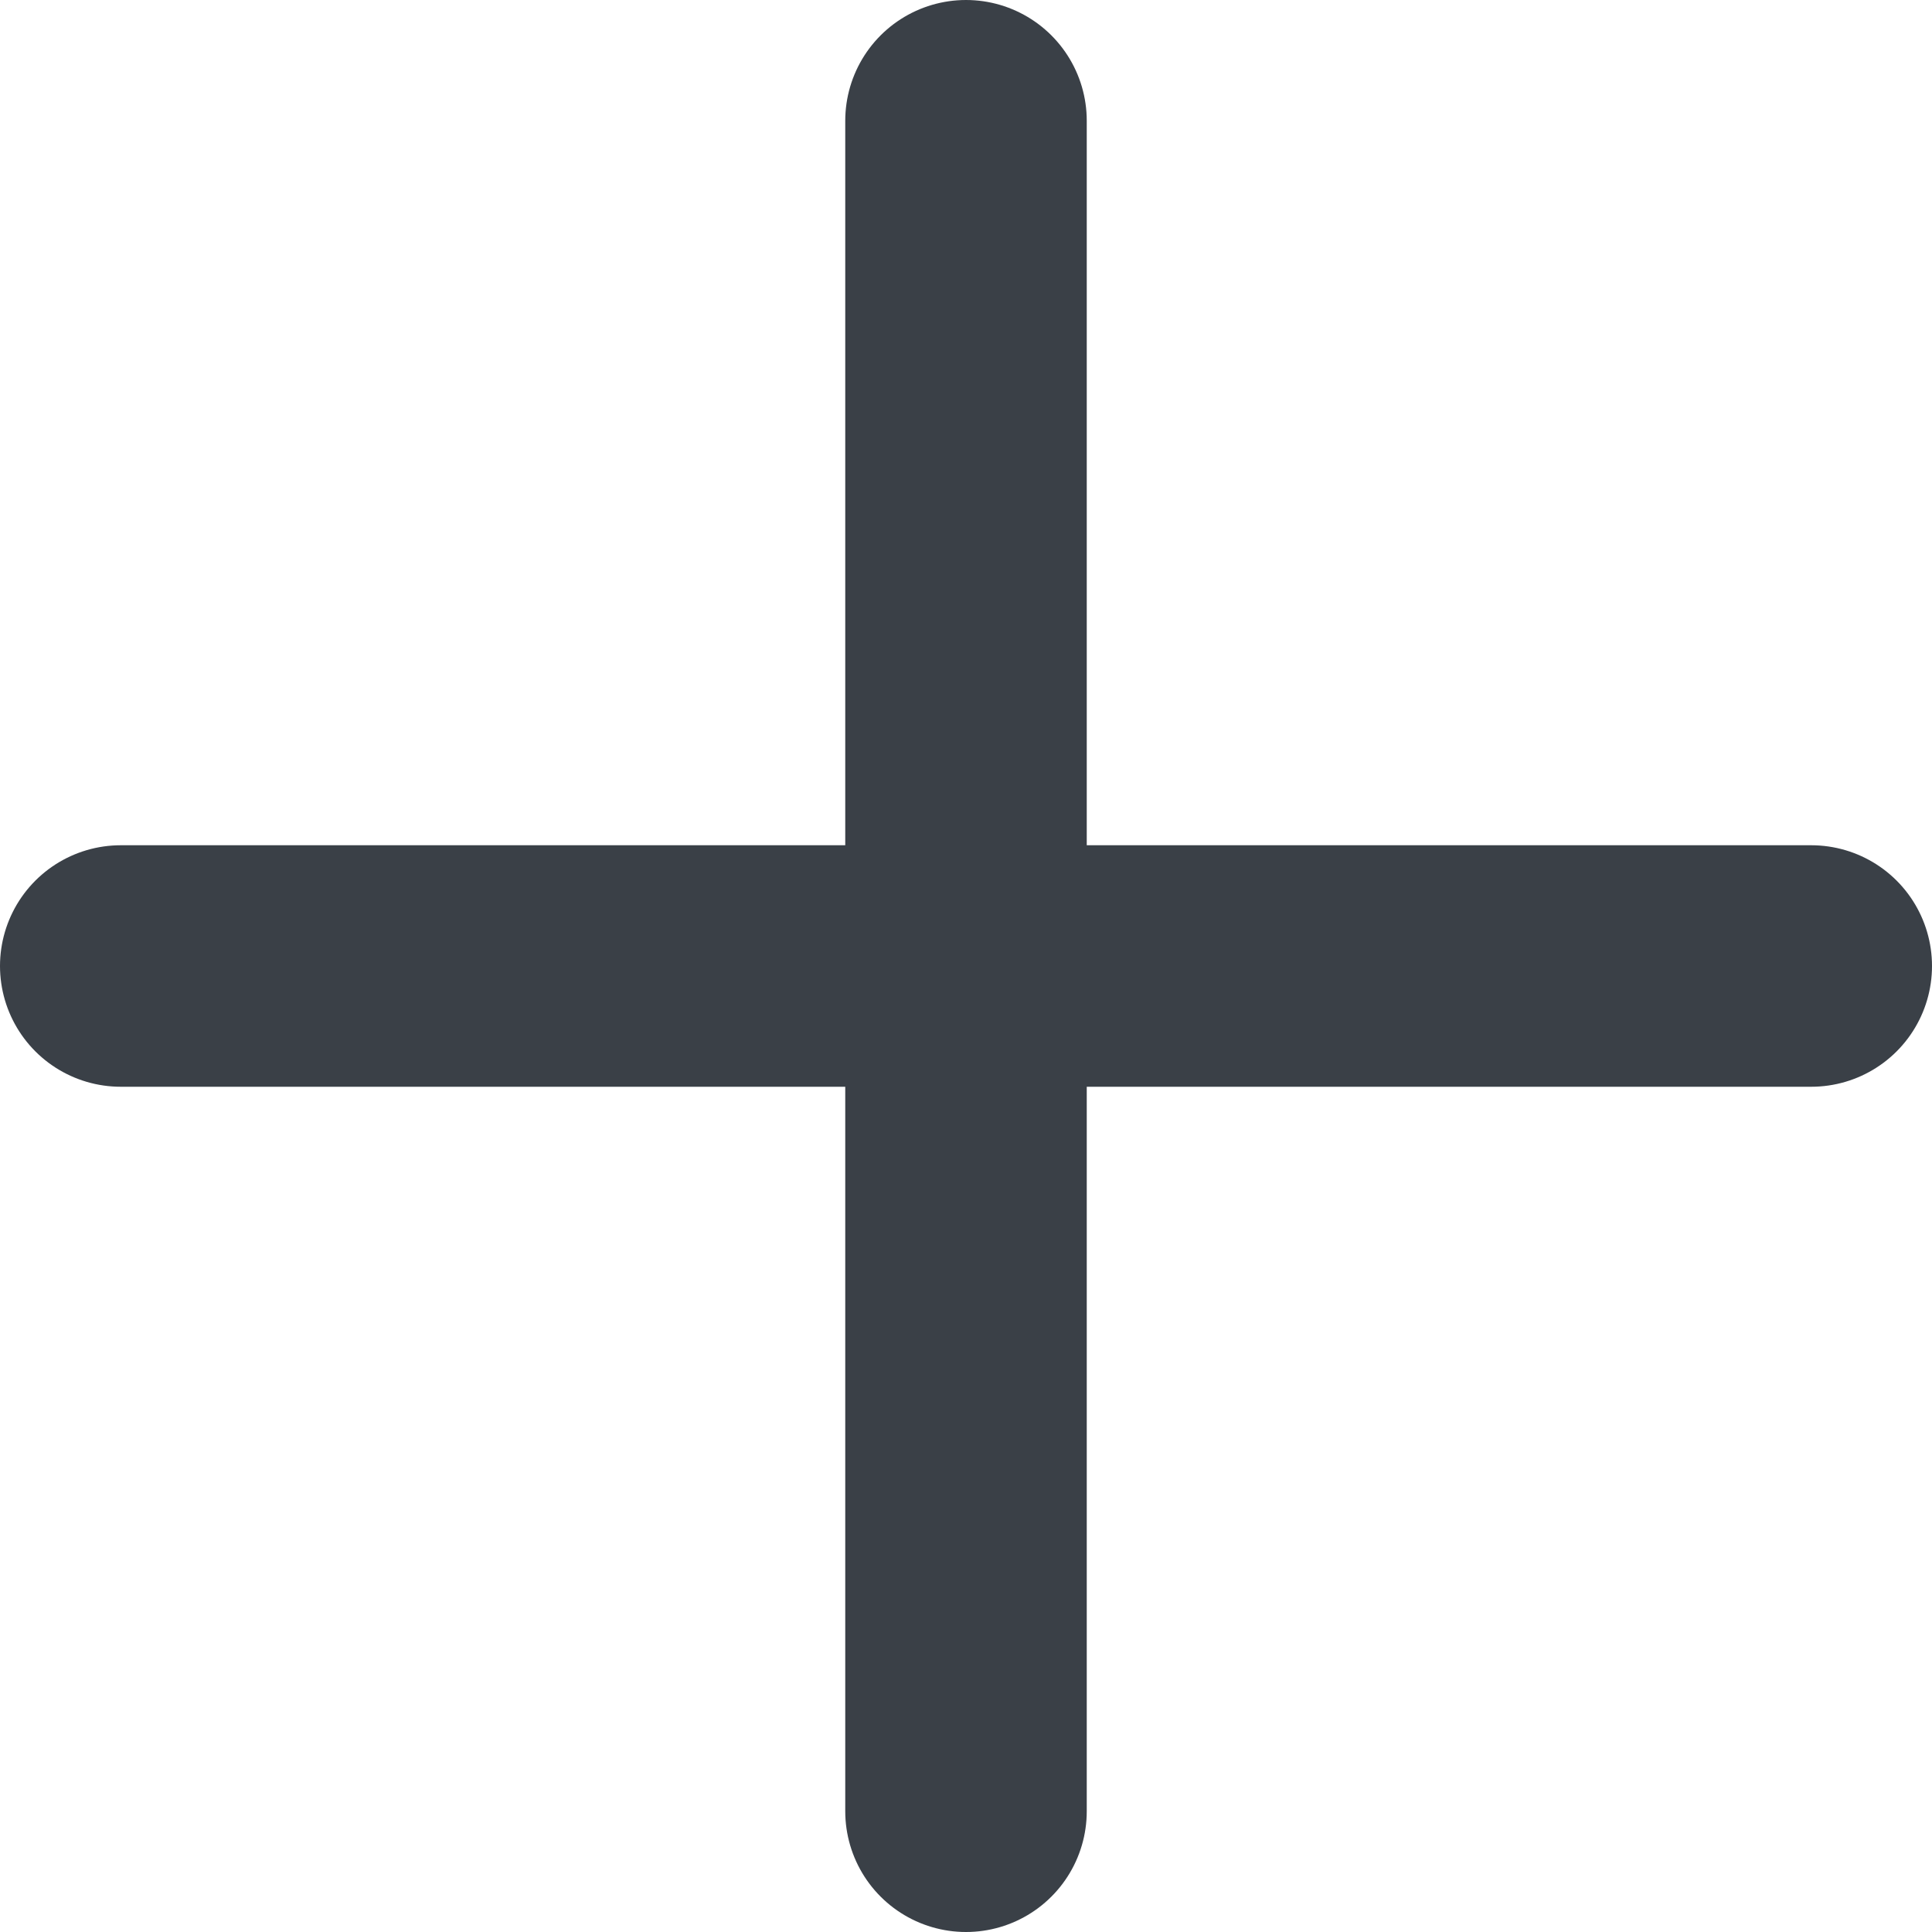
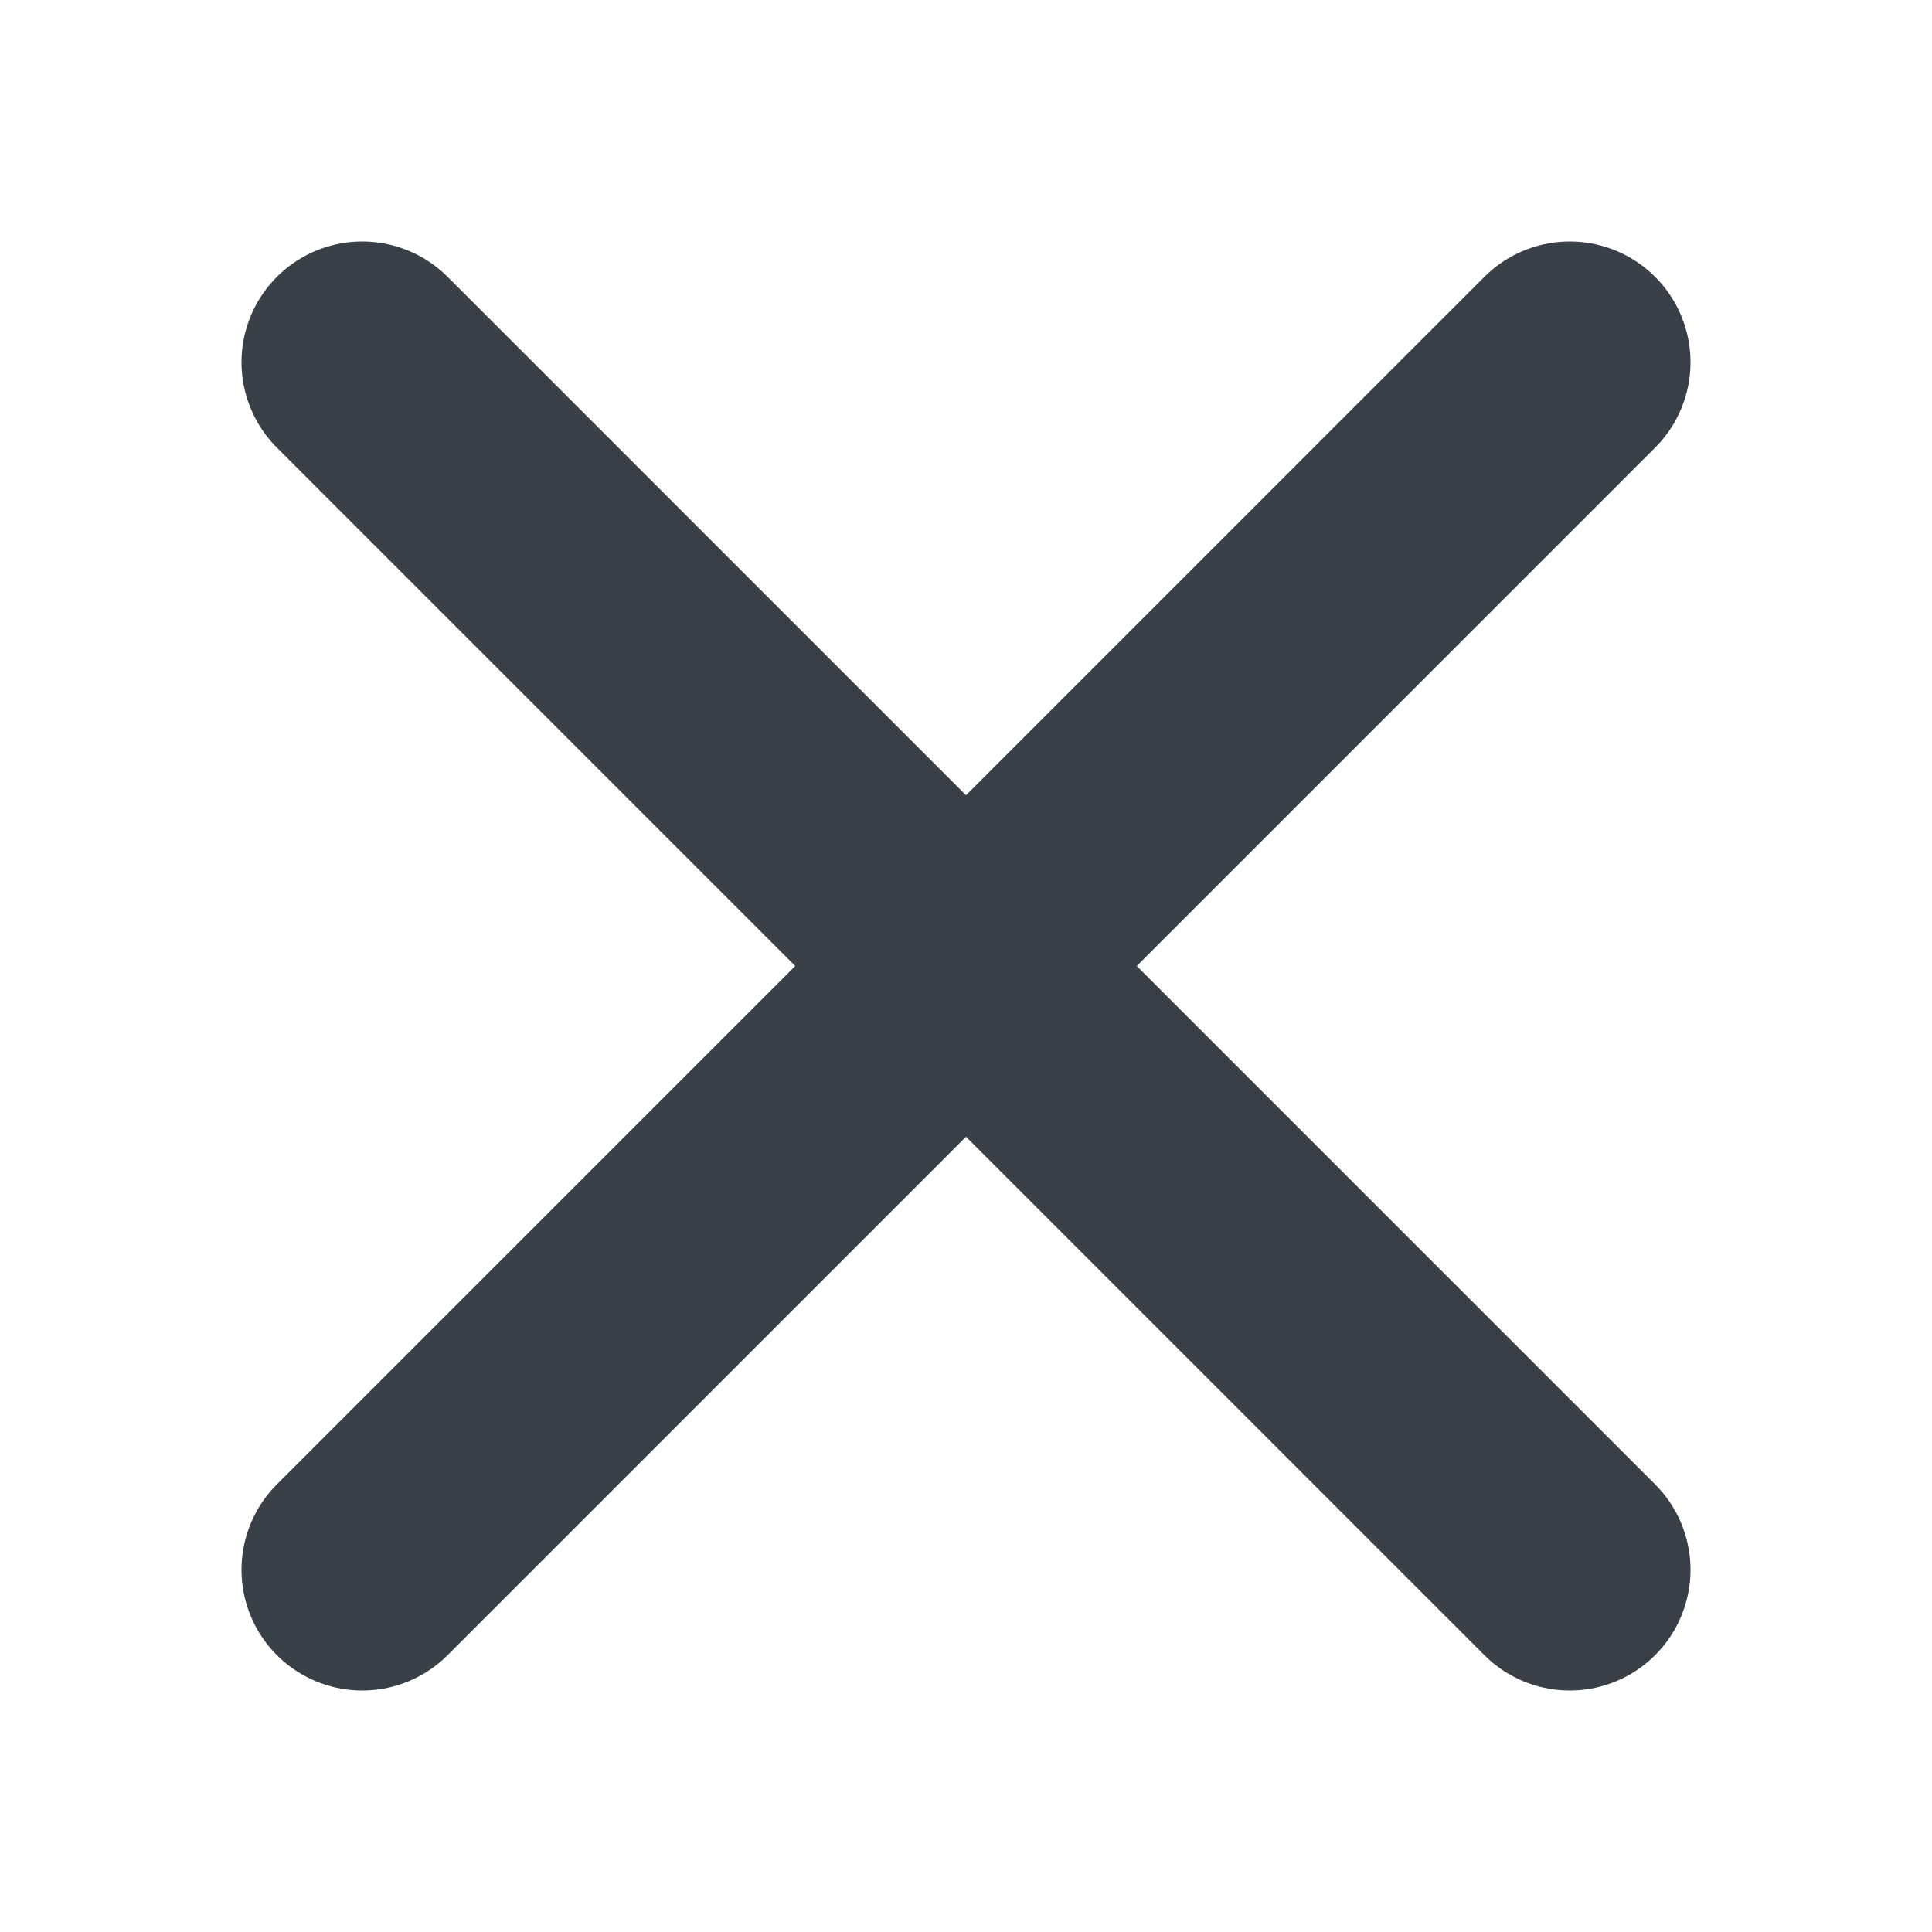
<svg xmlns="http://www.w3.org/2000/svg" width="16" height="16" viewBox="0 0 16 16" version="1.1">
  <g id="Canvas" fill="none">
    <g id="plus">
-       <path id="Shape" d="M 0 0L 0 14" transform="translate(8 1)" stroke="#3A4047" stroke-width="2" stroke-linecap="round" stroke-linejoin="round" />
-       <path id="Shape_2" d="M 0 0L 14 0" transform="translate(1 8)" stroke="#3A4047" stroke-width="2" stroke-linecap="round" stroke-linejoin="round" />
+       <line x1="3" y1="3" x2="13" y2="13" stroke="#3A4047" stroke-width="2" stroke-linecap="round" stroke-linejoin="round" />
+       <line x1="3" y1="13" x2="13" y2="3" stroke="#3A4047" stroke-width="2" stroke-linecap="round" stroke-linejoin="round" />
    </g>
  </g>
</svg>
